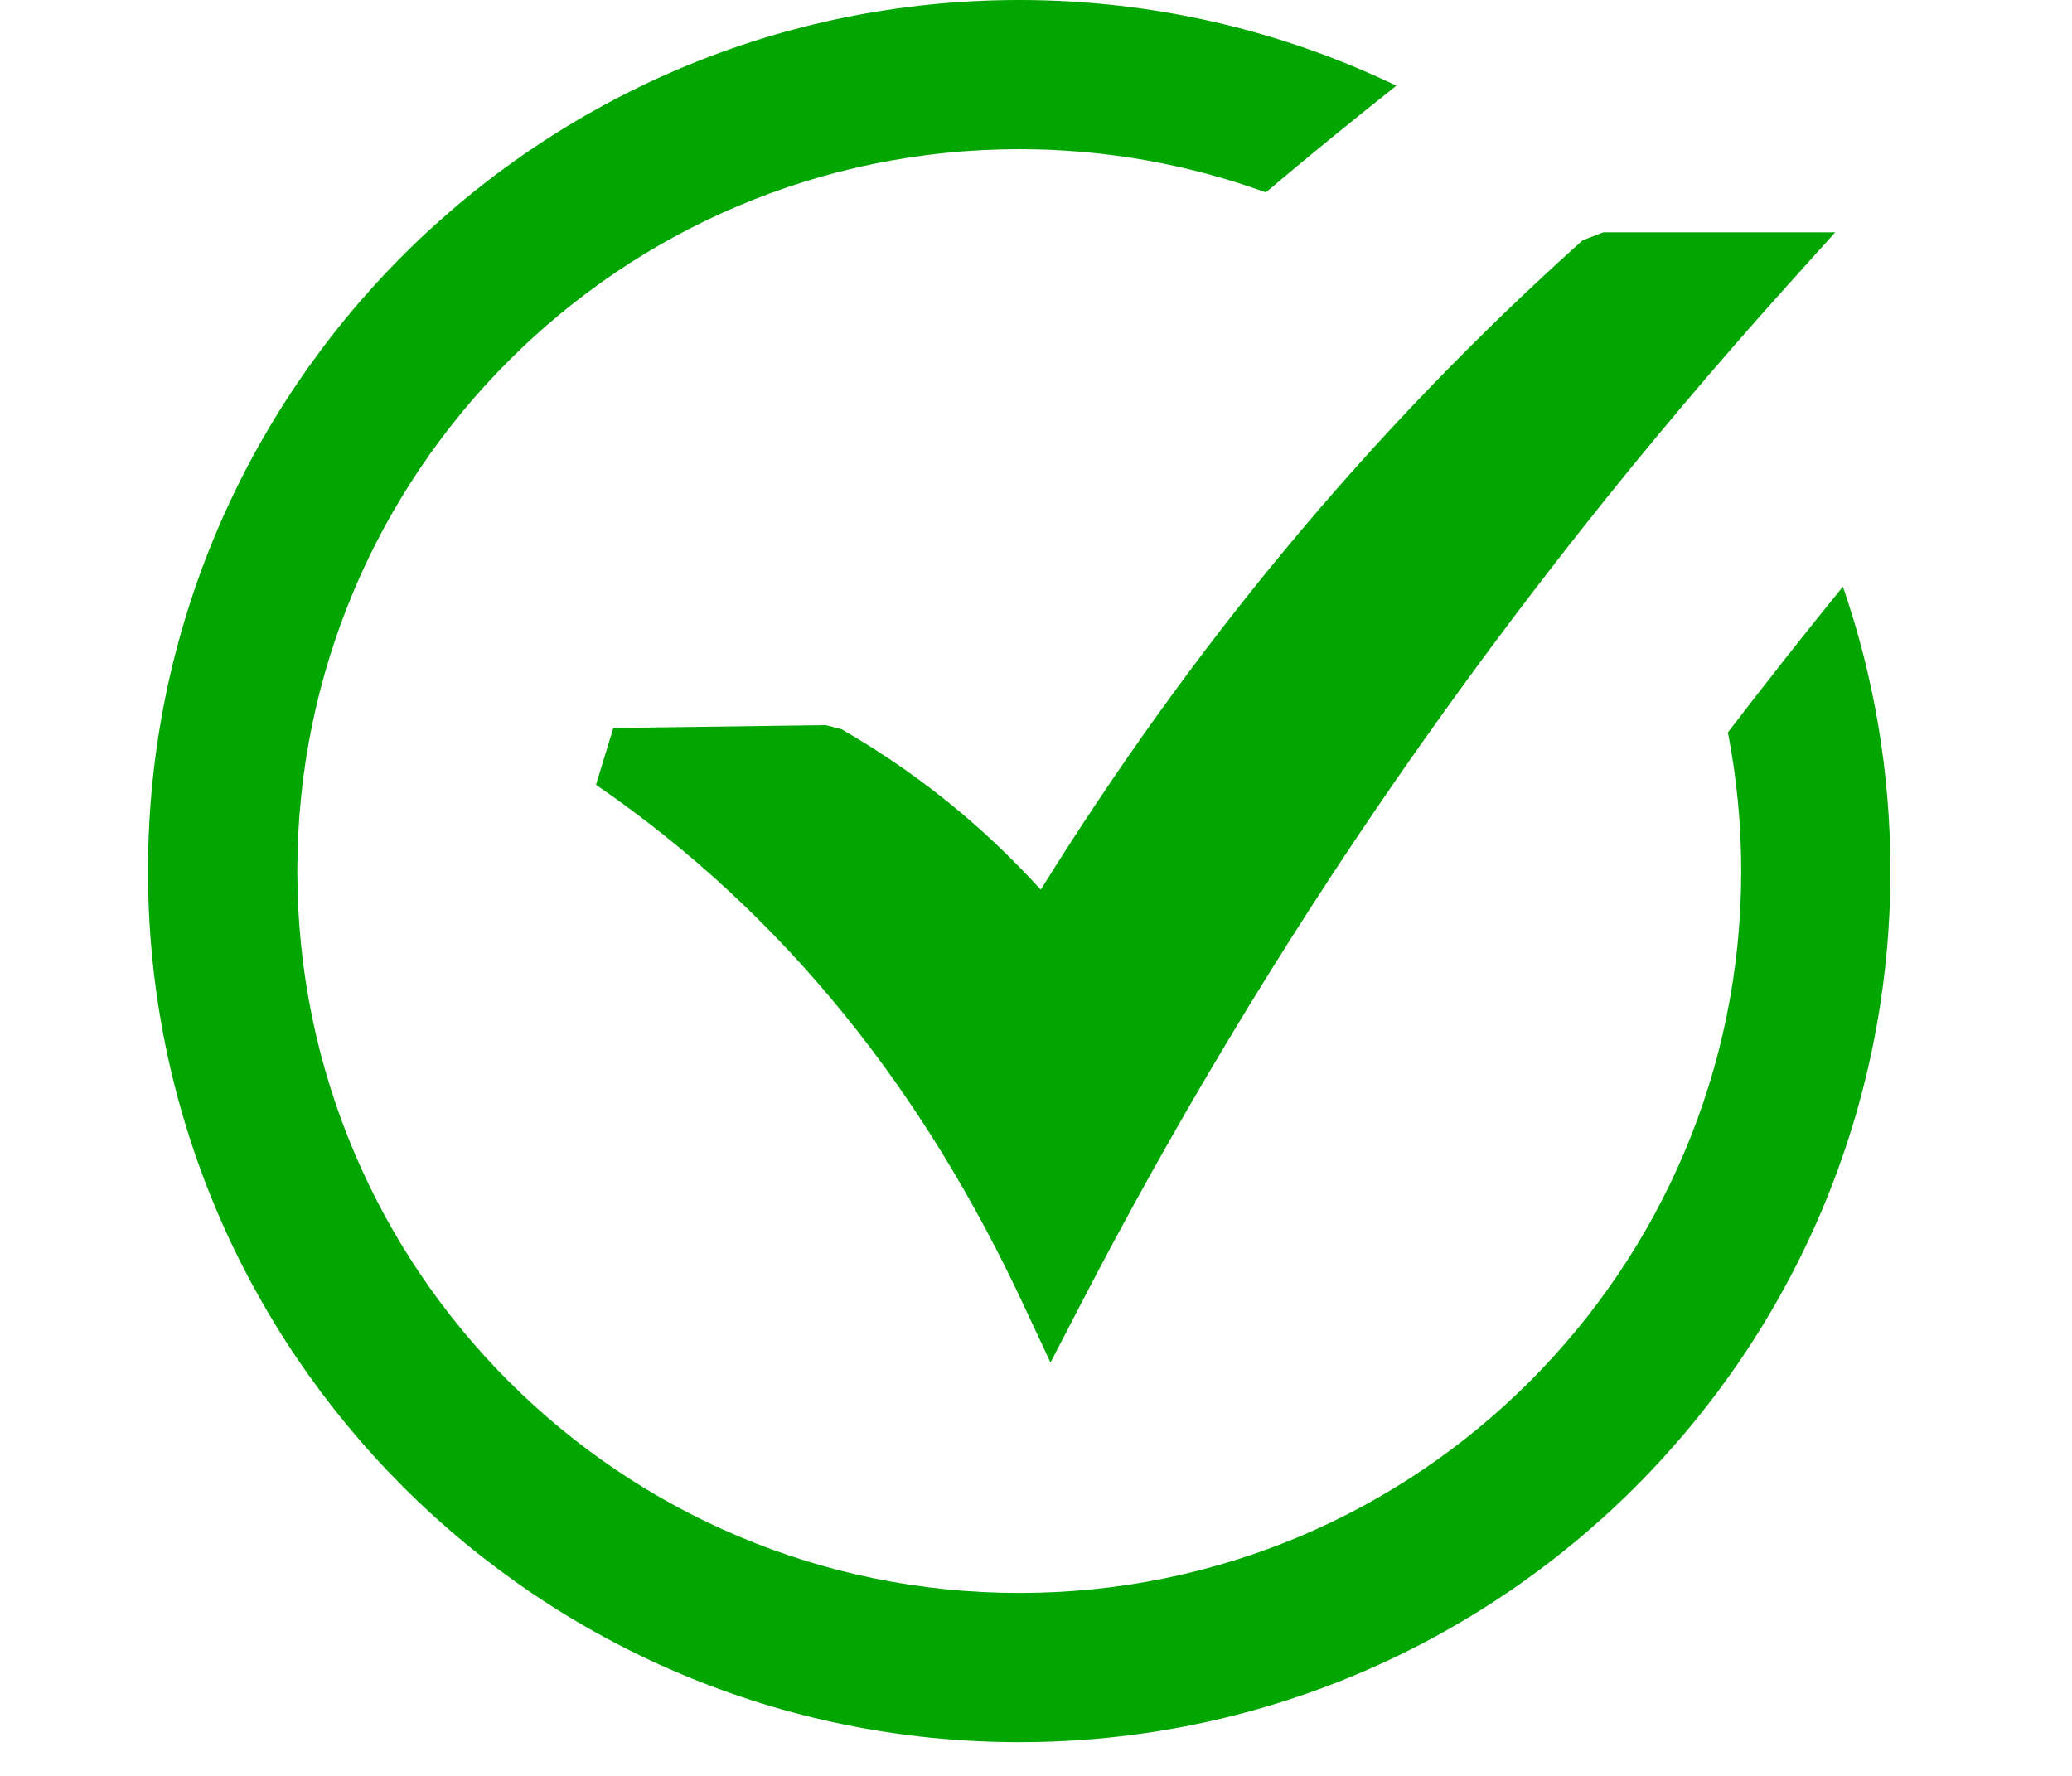
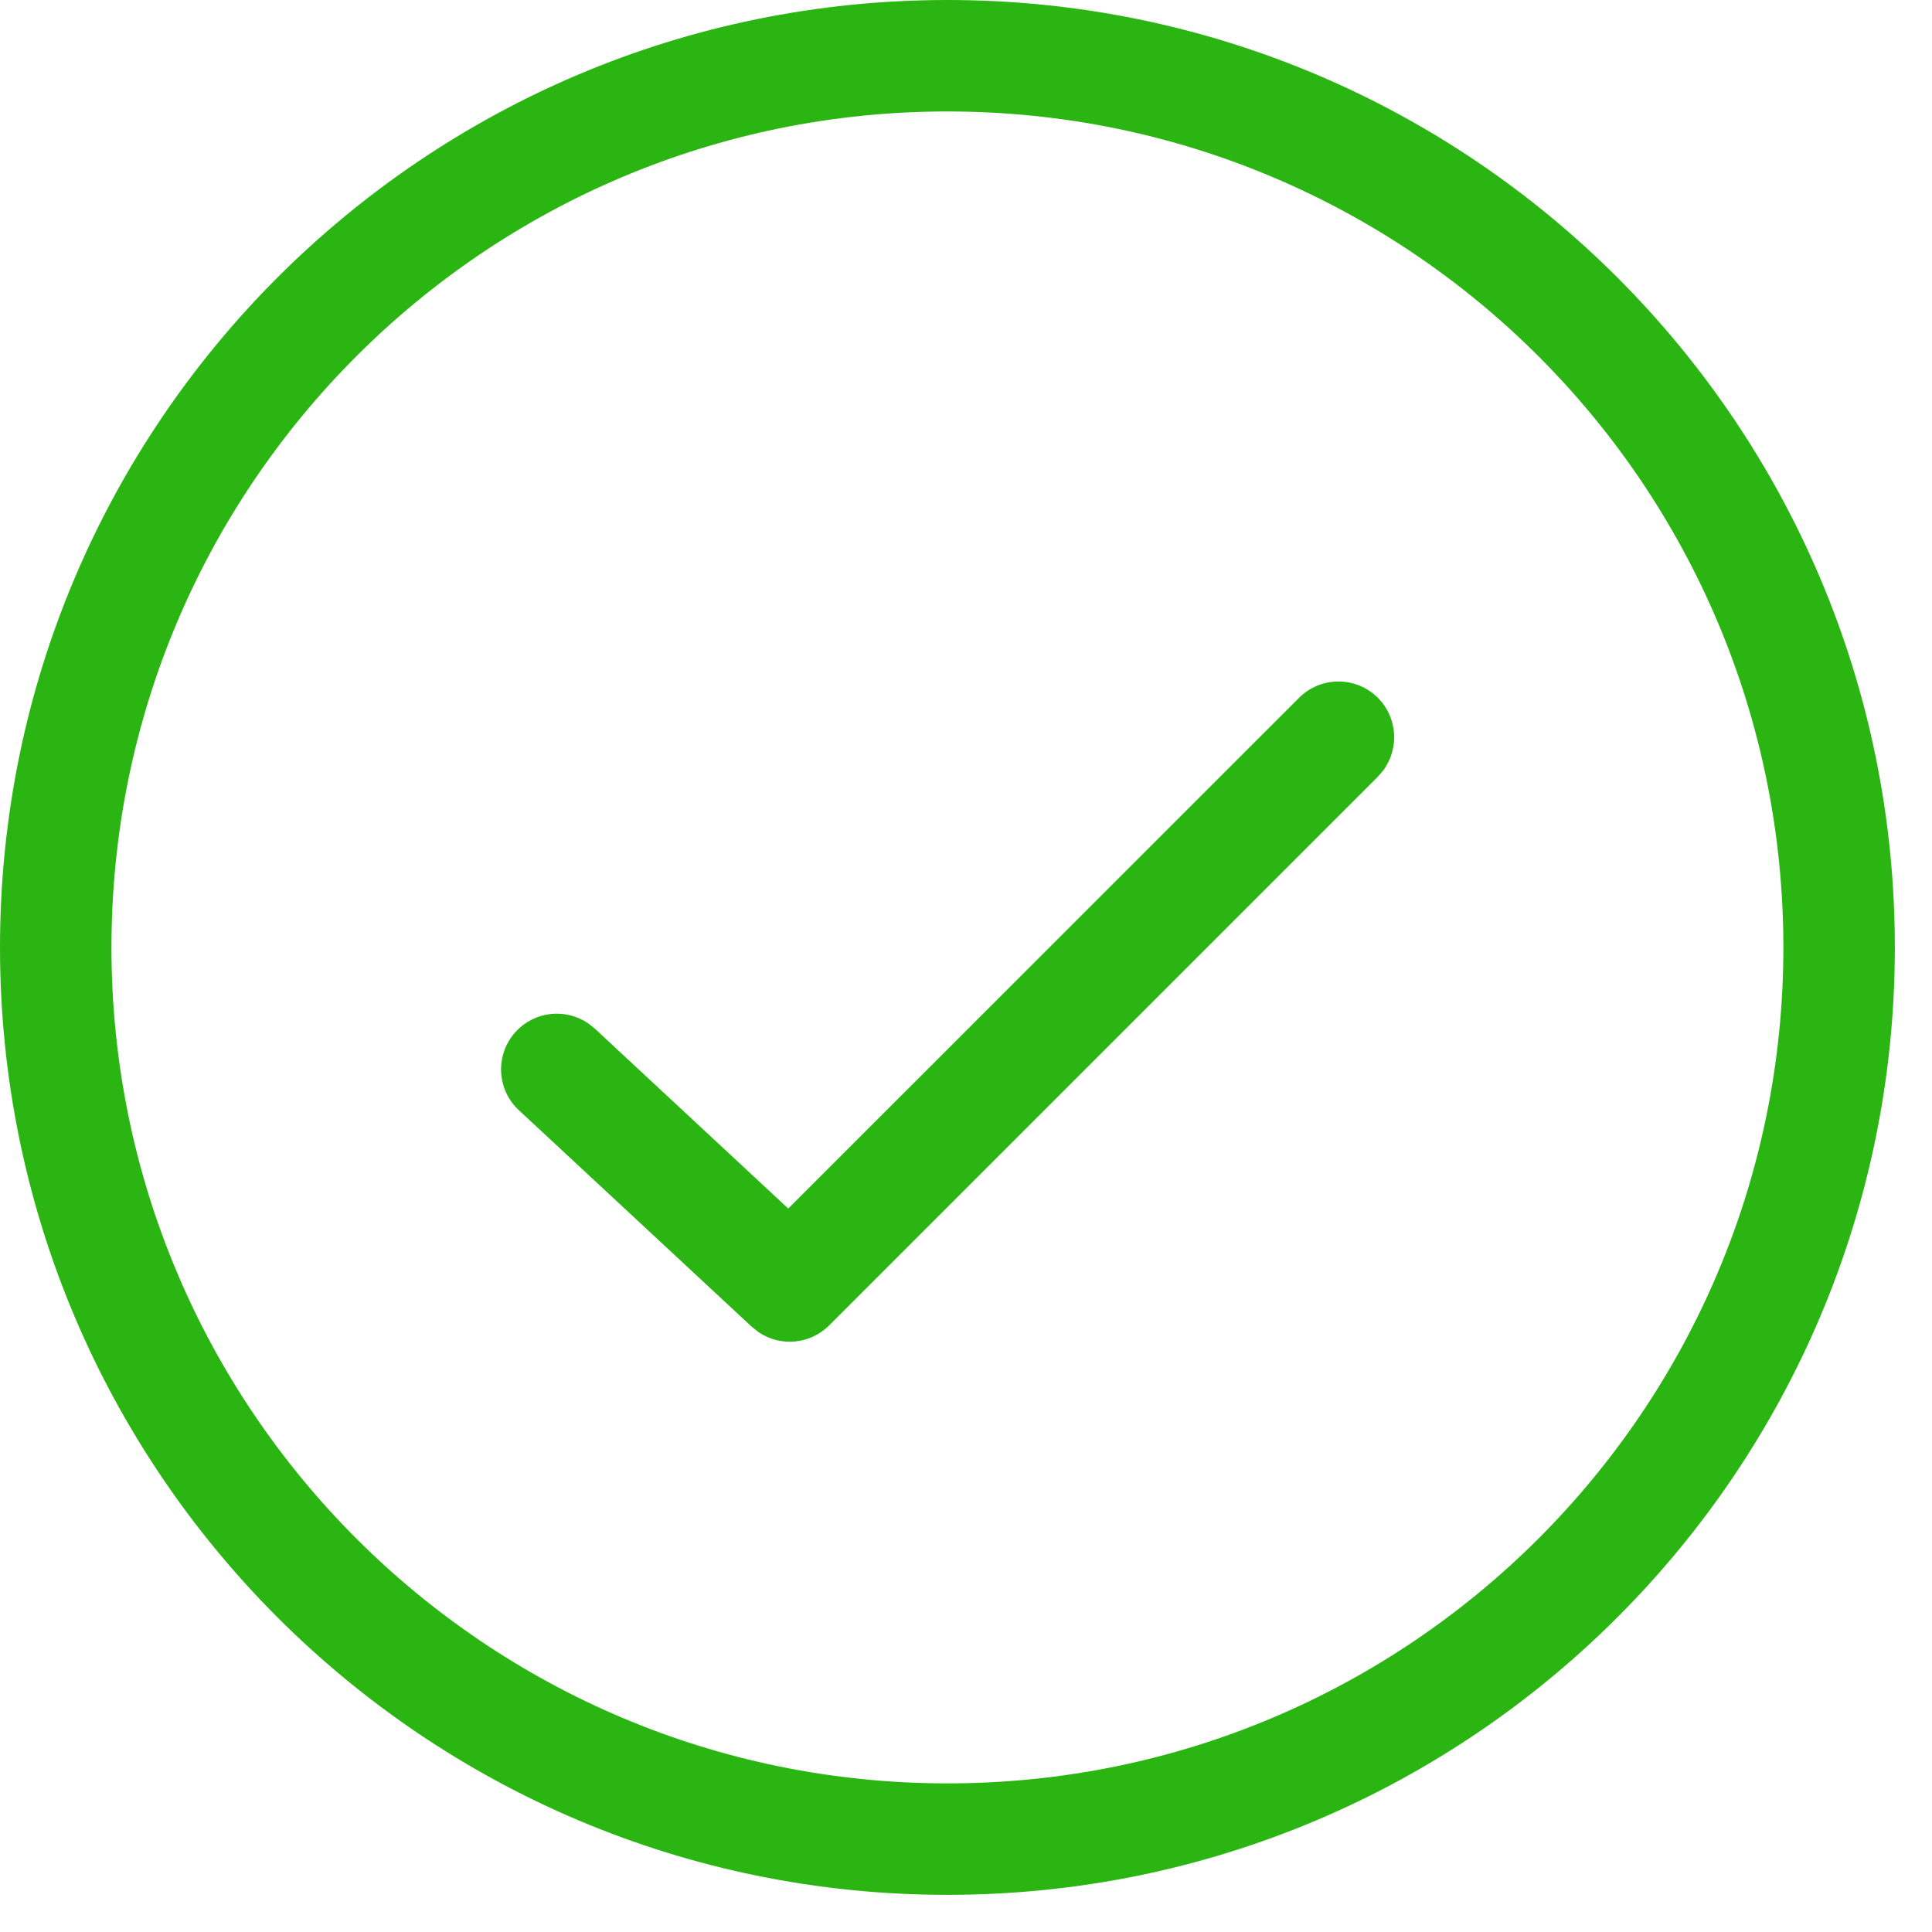
- <svg xmlns="http://www.w3.org/2000/svg" version="1.1" id="Layer_1" x="0px" y="0px" viewBox="-10 0 140 120" style="enable-background:new 0 0 117.72 117.72" xml:space="preserve">
-   <style type="text/css">
- 	.st0{fill:#01A601;}
- </style>
-   <g>
-     <path class="st0" d="M58.86,0c9.13,0,17.77,2.08,25.49,5.79c-3.16,2.5-6.09,4.9-8.82,7.21c-5.2-1.89-10.81-2.92-16.66-2.92 c-13.47,0-25.67,5.46-34.49,14.29c-8.83,8.83-14.29,21.02-14.29,34.49c0,13.47,5.46,25.66,14.29,34.49 c8.83,8.83,21.02,14.29,34.49,14.29s25.67-5.46,34.49-14.29c8.83-8.83,14.29-21.02,14.29-34.49c0-3.2-0.31-6.34-0.9-9.37 c2.53-3.3,5.12-6.59,7.77-9.85c2.08,6.02,3.21,12.49,3.21,19.22c0,16.25-6.59,30.97-17.24,41.62 c-10.65,10.65-25.37,17.24-41.62,17.24c-16.25,0-30.97-6.59-41.62-17.24C6.59,89.83,0,75.11,0,58.86 c0-16.25,6.59-30.97,17.24-41.62S42.61,0,58.86,0L58.86,0z M31.44,49.19L45.8,49l1.07,0.28c2.9,1.67,5.63,3.58,8.18,5.74 c1.84,1.56,3.6,3.26,5.27,5.1c5.15-8.29,10.64-15.9,16.44-22.9c6.35-7.67,13.09-14.63,20.17-20.98l1.4-0.54H114l-3.16,3.51 C101.13,30,92.32,41.15,84.36,52.65C76.4,64.16,69.28,76.04,62.95,88.27l-1.97,3.8l-1.81-3.87c-3.34-7.17-7.34-13.75-12.11-19.63 c-4.77-5.88-10.32-11.1-16.79-15.54L31.44,49.19L31.44,49.19z" />
+ <svg width="64px" height="64px" viewBox="0 0 26 26">
+   <g fill="#2AB512" fill-rule="nonzero">
+     <path d="M12.75,0 C5.708,0 0,5.708 0,12.75 C0,19.792 5.708,25.5 12.75,25.5 C19.792,25.5 25.5,19.792 25.5,12.75 C25.5,5.708 19.792,0 12.75,0 Z M12.75,1.5 C18.963,1.5 24,6.537 24,12.75 C24,18.963 18.963,24 12.75,24 C6.537,24 1.5,18.963 1.5,12.75 C1.5,6.537 6.537,1.5 12.75,1.5 Z" />
+     <path d="M17.482,9.391 C17.775,9.098 18.25,9.098 18.543,9.391 C18.809,9.658 18.833,10.074 18.615,10.368 L18.543,10.452 L11.158,17.837 C10.901,18.093 10.503,18.126 10.21,17.929 L10.117,17.855 L6.983,14.941 C6.679,14.659 6.662,14.184 6.944,13.881 C7.2,13.605 7.616,13.566 7.917,13.773 L8.004,13.842 L10.608,16.264 L17.482,9.391 Z" />
  </g>
</svg>
